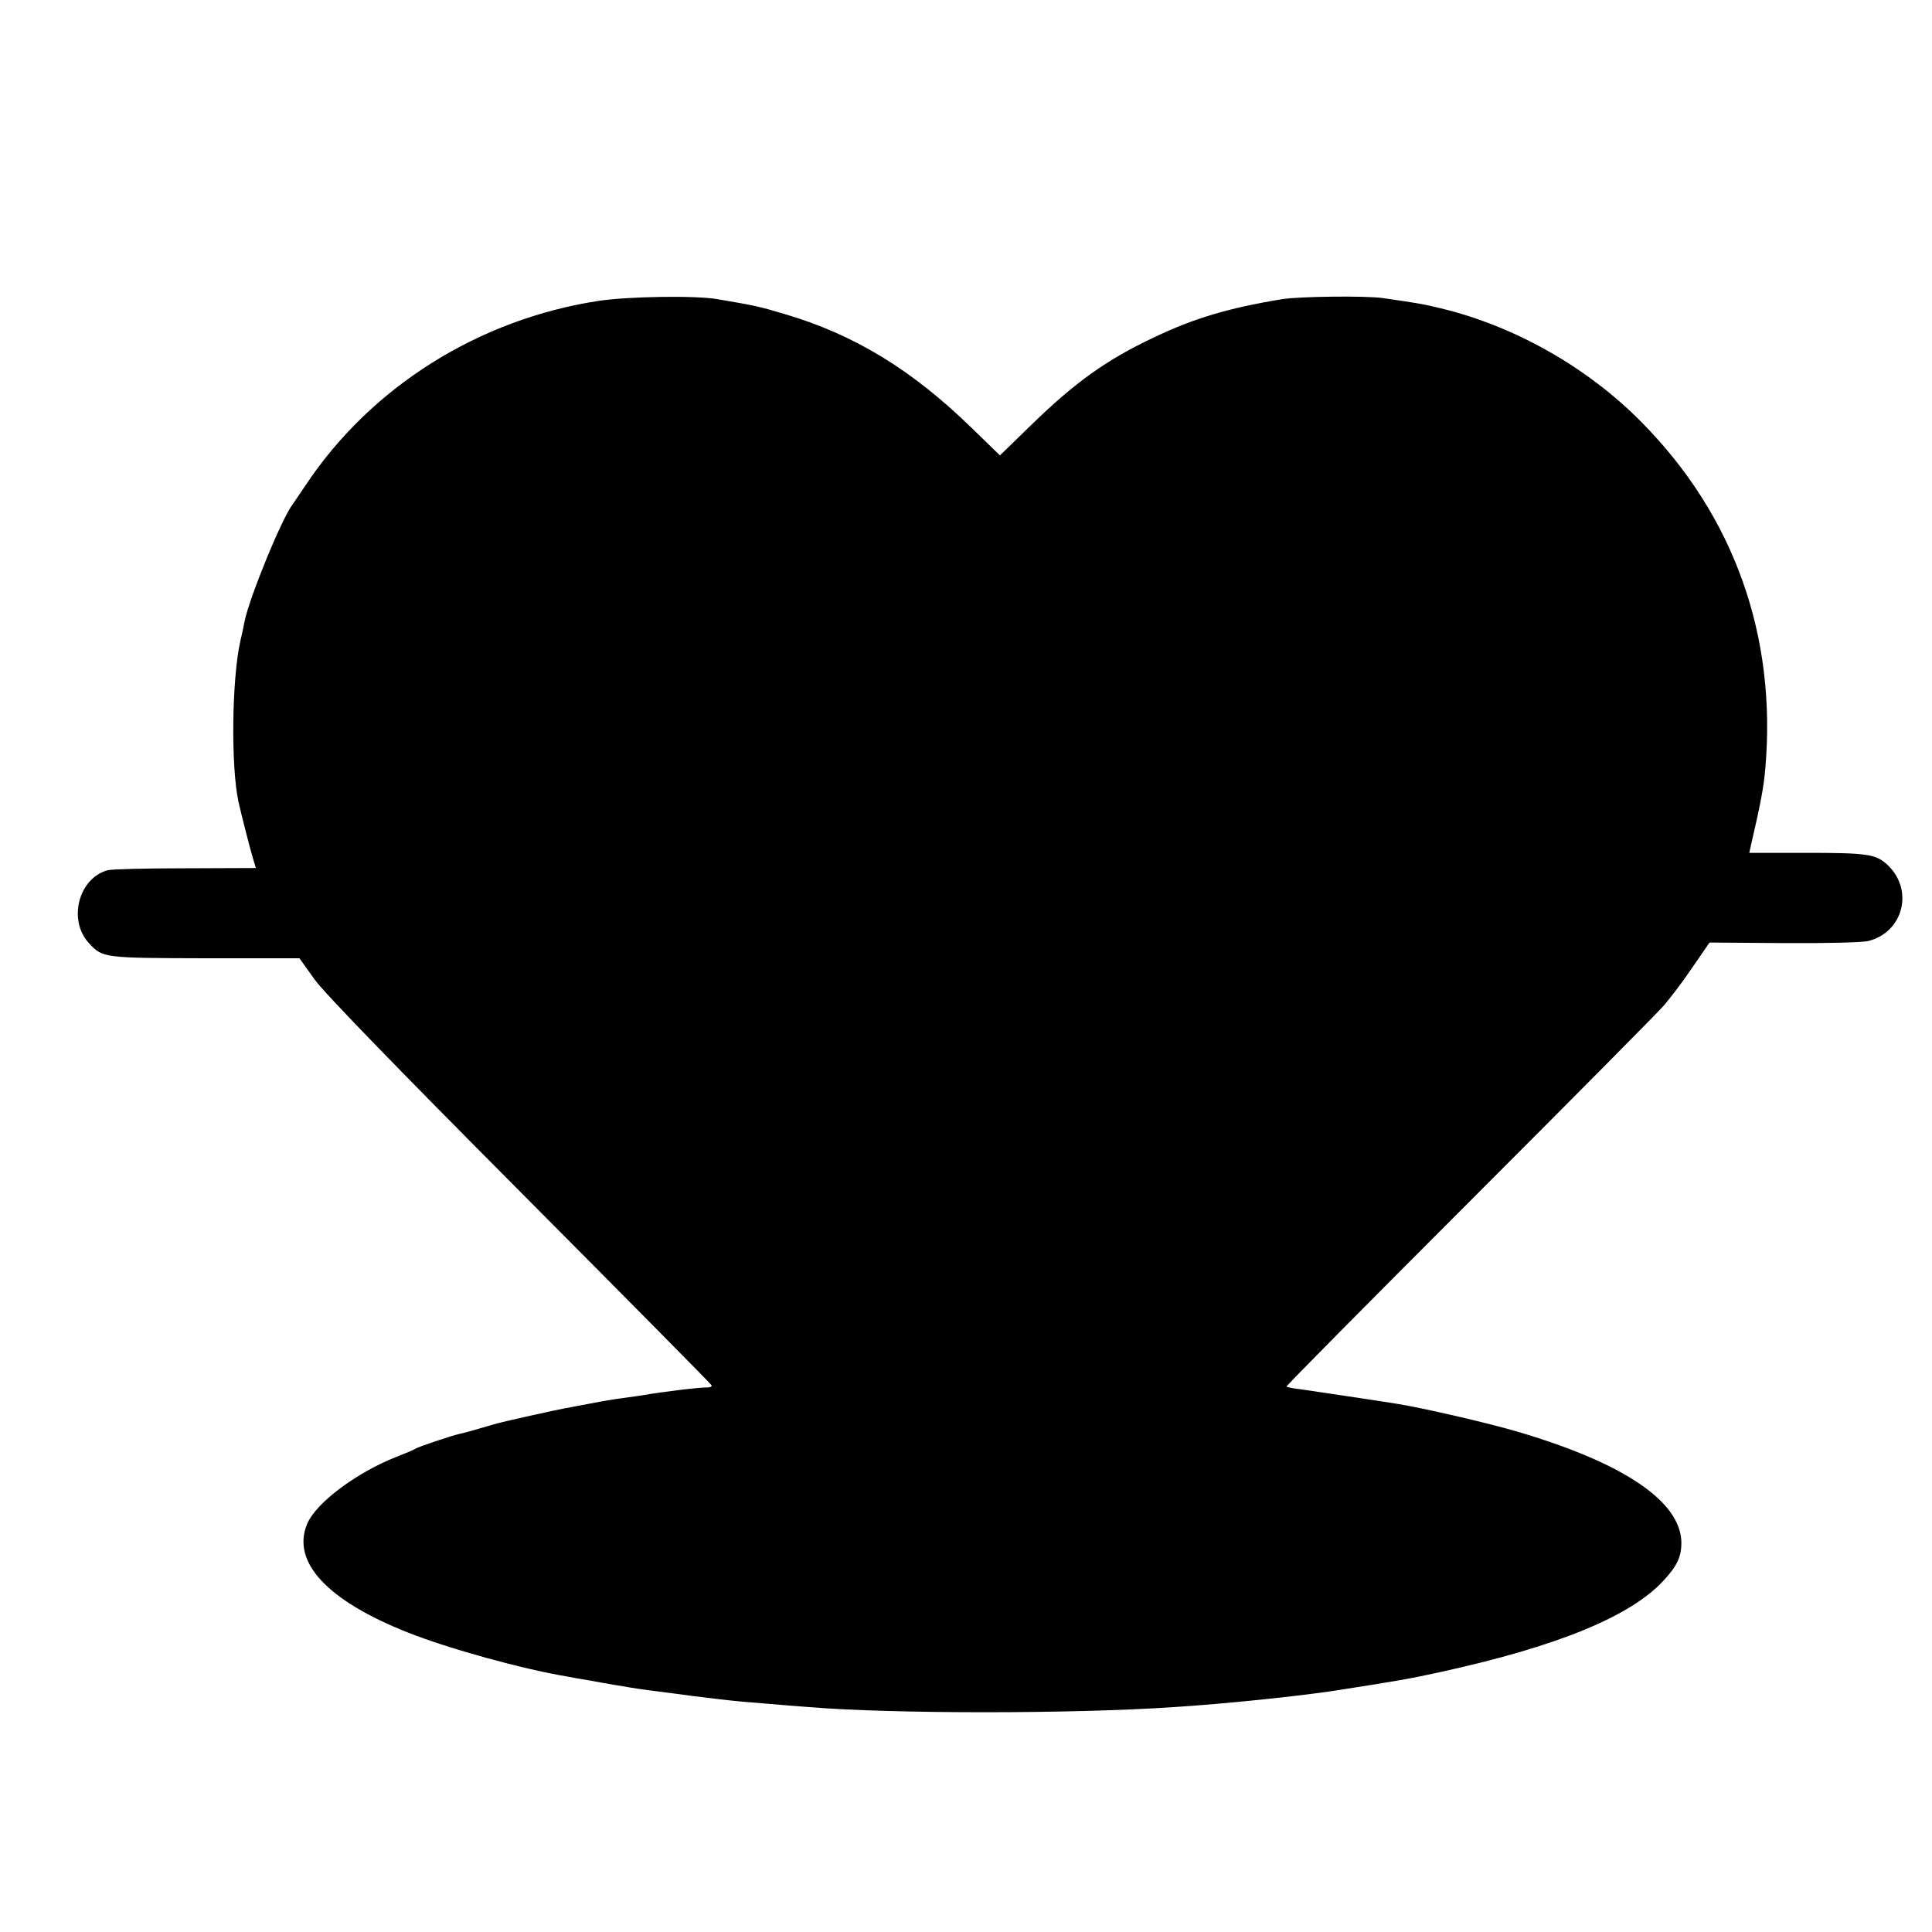
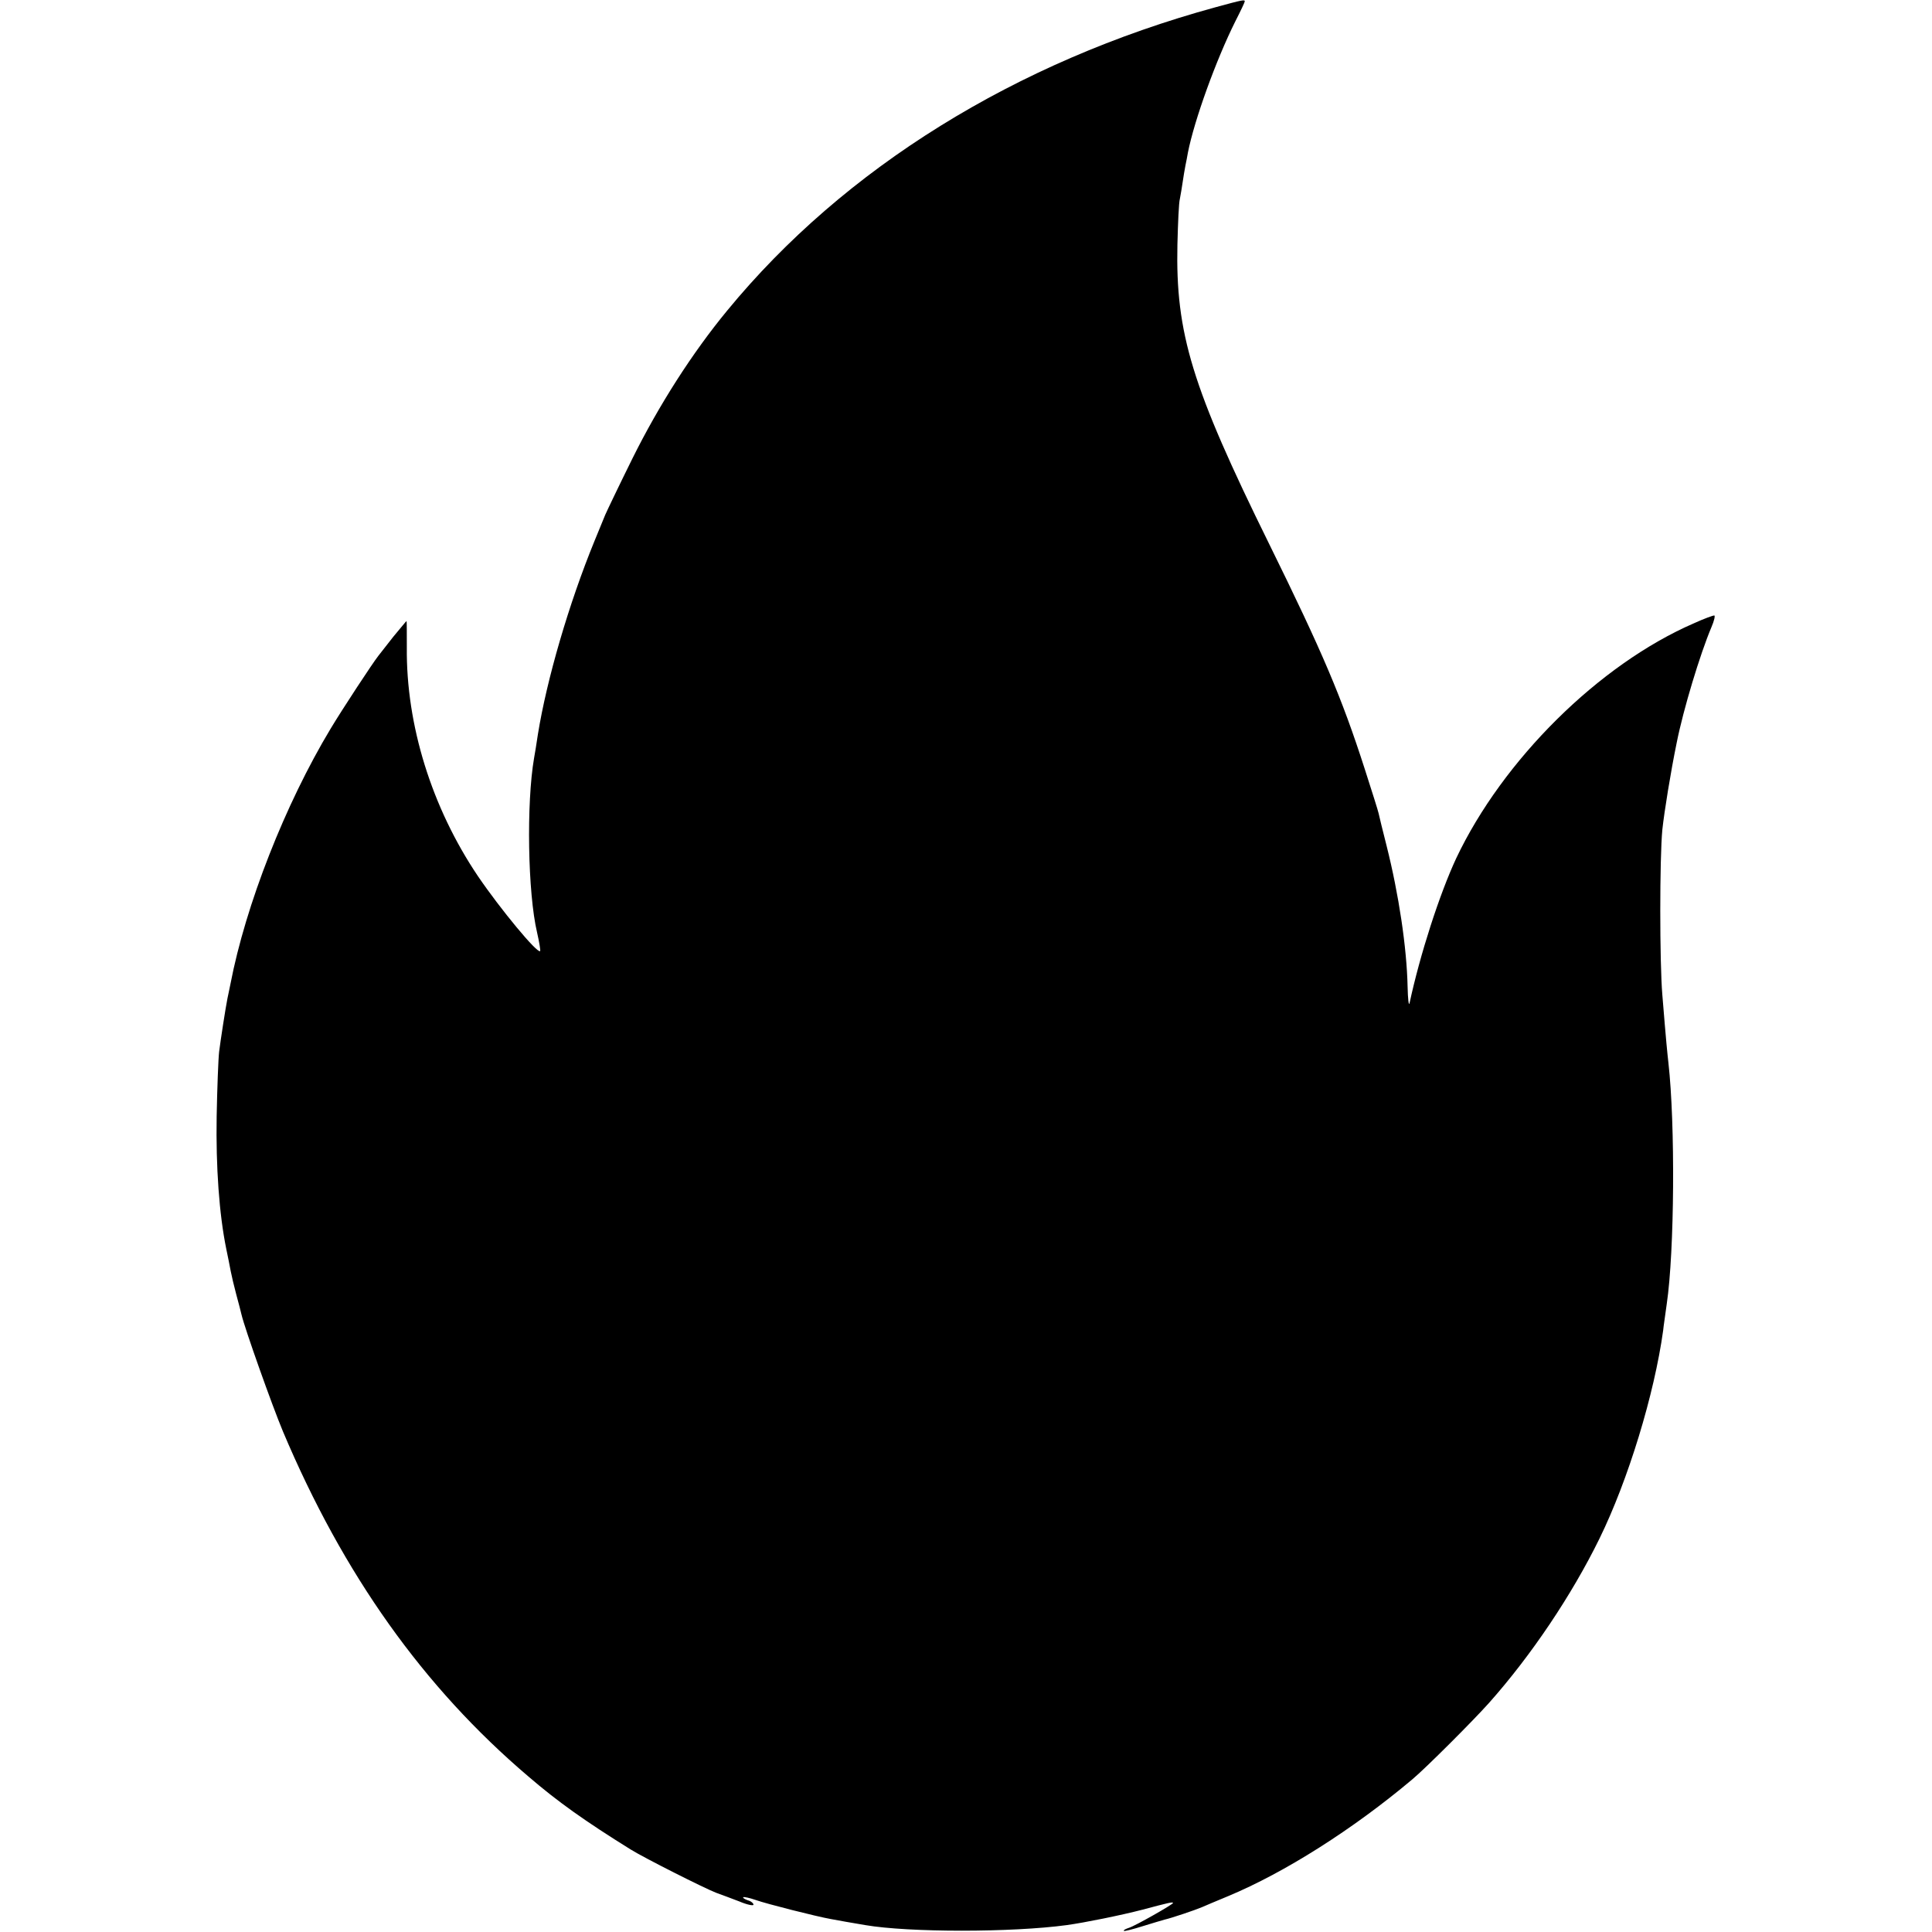
<svg xmlns="http://www.w3.org/2000/svg" version="1.0" width="700pt" height="700pt" viewBox="0 0 700 700" preserveAspectRatio="xMidYMid meet">
  <g transform="translate(0,700) scale(0.1,-0.1)" fill="#000000" stroke="none">
-     <path d="M2170 5910 c-435 -66 -827 -312 -1064 -670 -20 -30 -40 -59 -44 -65 -39 -48 -159 -341 -176 -427 -2 -12 -9 -44 -15 -70 -31 -136 -35 -452 -7 -583 10 -45 45 -182 54 -210 l9 -30 -256 -1 c-141 0 -267 -3 -281 -7 -106 -29 -145 -182 -67 -265 49 -53 54 -53 420 -54 l342 0 55 -77 c35 -49 301 -323 745 -769 379 -381 691 -696 693 -701 2 -5 -5 -8 -15 -8 -25 1 -166 -16 -233 -28 -14 -2 -45 -7 -70 -10 -25 -3 -79 -12 -120 -20 -41 -8 -86 -16 -100 -19 -25 -4 -202 -44 -230 -51 -8 -2 -40 -11 -70 -20 -30 -9 -64 -18 -74 -20 -32 -7 -150 -47 -161 -54 -5 -4 -37 -17 -70 -30 -144 -57 -290 -166 -322 -242 -58 -138 72 -278 365 -394 149 -59 414 -132 575 -159 15 -3 53 -10 85 -15 31 -6 72 -13 90 -16 17 -3 45 -7 60 -10 30 -5 81 -12 147 -20 22 -3 56 -7 75 -10 49 -6 139 -17 175 -20 164 -14 206 -17 245 -20 300 -25 957 -25 1325 0 177 11 457 40 585 60 232 36 269 43 375 66 426 93 693 202 813 333 49 53 64 86 64 137 -2 149 -209 289 -598 403 -106 31 -339 85 -434 100 -68 11 -296 45 -345 52 -27 3 -52 8 -54 10 -2 2 293 300 656 663 363 363 681 684 707 713 26 29 75 94 108 143 l62 90 270 -2 c149 -1 287 2 307 8 126 33 164 186 67 276 -41 38 -72 43 -290 43 l-210 0 5 23 c37 159 47 214 53 282 42 481 -113 916 -448 1255 -195 198 -458 348 -728 413 -62 15 -84 19 -210 37 -62 9 -304 6 -365 -4 -194 -32 -319 -69 -465 -139 -170 -80 -285 -162 -446 -319 l-111 -108 -104 101 c-217 211 -426 338 -679 412 -91 27 -100 29 -240 53 -80 14 -323 10 -430 -6z" />
+     <path d="M4405 6974 c-725 -198 -1346 -583 -1770 -1099 -127 -154 -247 -342 -343 -535 -48 -97 -92 -189 -99 -205 -7 -17 -24 -59 -39 -95 -93 -227 -173 -502 -205 -700 -5 -36 -12 -75 -14 -87 -28 -162 -23 -488 11 -632 8 -35 13 -66 11 -67 -10 -10 -144 152 -225 271 -168 249 -261 549 -258 830 0 52 0 95 -1 95 -1 0 -22 -26 -48 -57 -25 -32 -49 -63 -54 -69 -20 -25 -131 -194 -173 -264 -165 -274 -308 -639 -363 -925 -5 -22 -9 -46 -11 -53 -7 -35 -25 -152 -30 -192 -3 -25 -7 -130 -9 -235 -3 -183 9 -354 35 -481 6 -28 13 -64 16 -80 3 -16 12 -54 20 -84 8 -30 17 -63 19 -73 12 -51 110 -327 150 -423 219 -519 509 -927 890 -1251 107 -92 206 -162 370 -264 48 -30 268 -141 310 -157 17 -6 54 -20 83 -31 28 -12 52 -17 52 -12 0 5 -9 13 -21 16 -11 4 -19 9 -16 11 2 2 22 -2 45 -10 39 -14 221 -60 272 -69 27 -5 76 -14 125 -22 158 -27 531 -27 730 0 65 9 194 35 275 56 94 25 110 29 110 24 0 -5 -137 -83 -160 -90 -12 -4 -20 -8 -18 -11 2 -2 33 6 68 17 36 11 72 22 80 24 23 5 112 35 135 45 11 5 54 23 95 40 204 85 452 242 667 423 49 41 220 212 278 277 153 172 300 391 400 595 104 212 199 523 231 755 1 14 8 57 13 96 28 190 31 651 6 873 -4 36 -8 73 -22 246 -10 117 -10 497 0 599 7 65 30 208 52 315 24 121 85 322 126 419 10 23 14 42 10 42 -5 0 -38 -12 -73 -28 -344 -149 -693 -495 -862 -852 -60 -129 -131 -348 -169 -525 -3 -11 -6 16 -7 60 -3 142 -32 335 -76 510 -14 55 -27 108 -29 118 -2 10 -25 82 -50 160 -84 261 -153 423 -347 817 -280 568 -339 762 -332 1084 2 78 5 152 9 166 3 14 7 41 10 60 3 19 7 46 10 60 3 14 7 35 9 47 23 117 102 336 172 476 19 37 34 69 34 72 0 7 -6 6 -105 -21z" />
  </g>
</svg>
